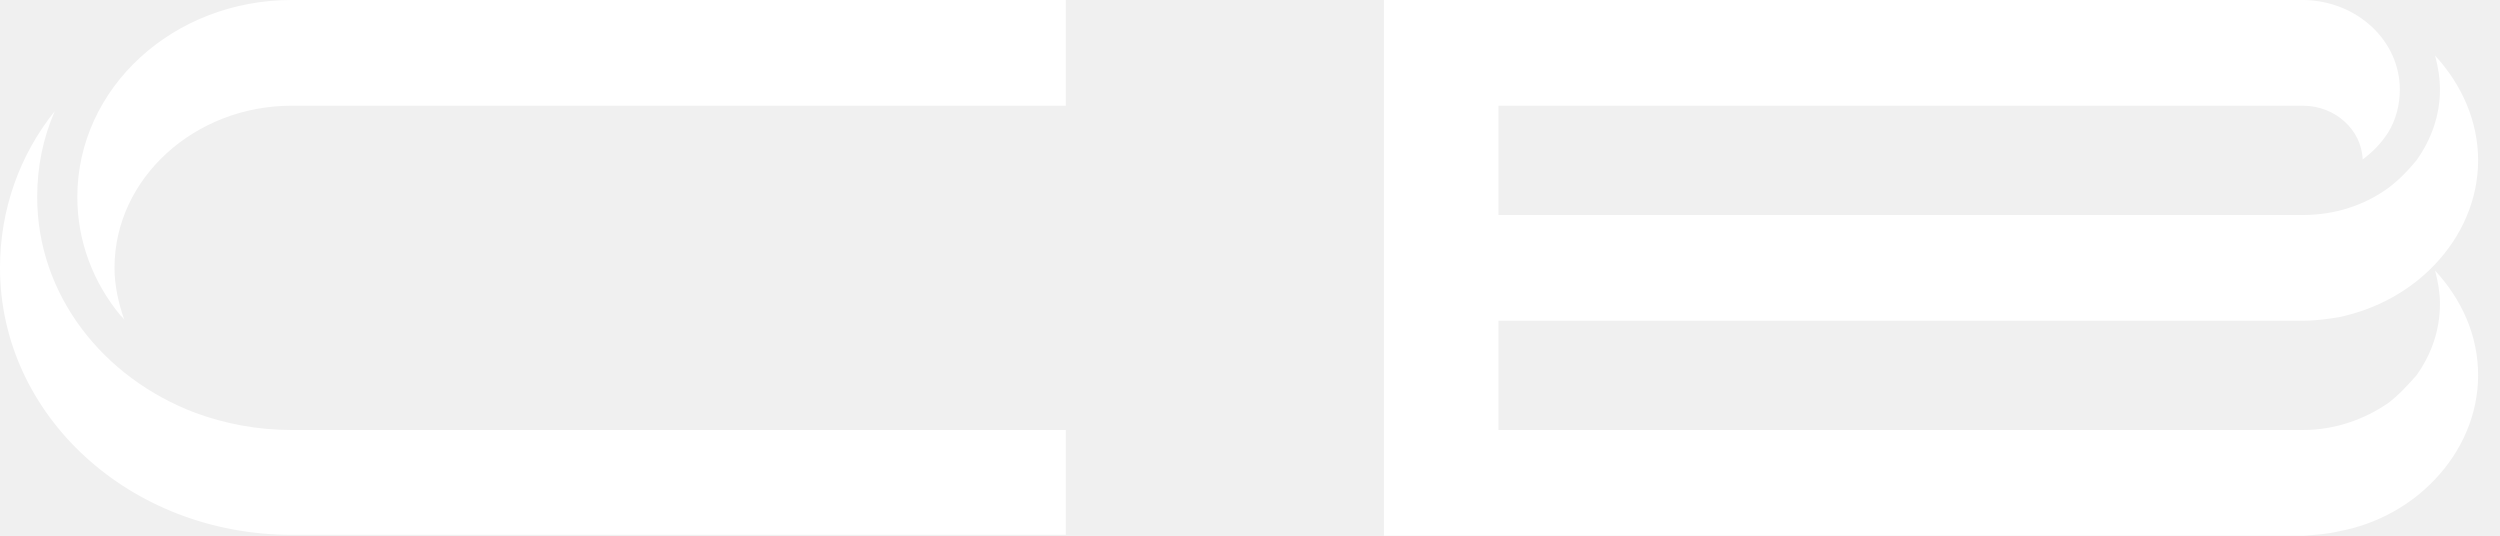
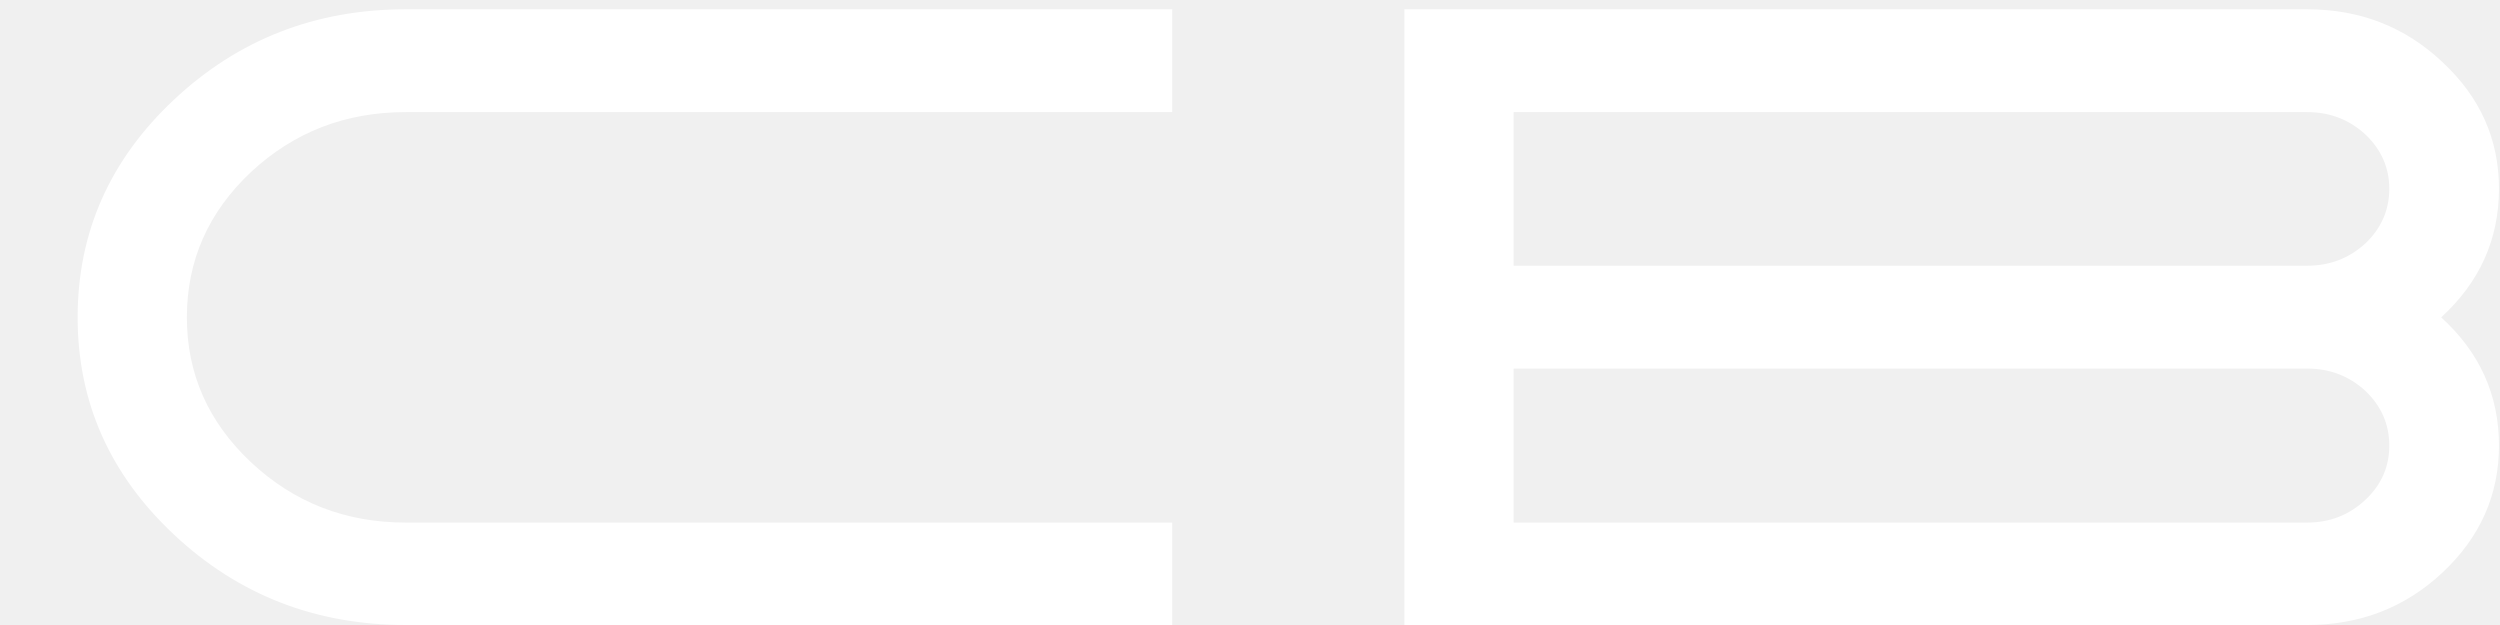
- <svg xmlns="http://www.w3.org/2000/svg" width="56" height="12" viewBox="0 0 56 12" fill="none">
-   <path d="M19.226 2.368H10.786H6.533C4.363 2.368 2.565 3.993 2.565 6C2.565 6.401 2.653 6.783 2.784 7.164C2.762 7.124 2.718 7.084 2.697 7.064C2.083 6.321 1.732 5.398 1.732 4.415C1.732 1.967 3.88 0 6.533 0H19.226H21.397H23.874V1.184V2.368H21.331H21.287H19.226ZM18.262 9.632H14.25H11.729H6.533C5.766 9.632 5.042 9.492 4.385 9.251C2.302 8.468 0.833 6.602 0.833 4.415C0.833 3.732 0.965 3.09 1.228 2.488C0.438 3.472 0 4.696 0 6C0 9.311 2.916 11.98 6.533 11.98H18.262H22.69H23.874V10.816V9.632H21.331H21.287H18.262ZM31 12H33.565H39.879H43.978H45.118H47.837H51.586C51.586 12 51.586 12 51.608 12C51.871 11.98 52.156 11.96 52.397 11.9C53.252 11.739 53.997 11.318 54.545 10.736C55.137 10.114 55.51 9.291 55.51 8.408C55.51 7.505 55.137 6.702 54.545 6.06C54.611 6.301 54.655 6.562 54.655 6.803C54.655 7.405 54.458 7.946 54.129 8.408C53.931 8.629 53.734 8.849 53.493 9.03C52.967 9.391 52.309 9.632 51.586 9.632H43.978H43.408H40.975H33.565V7.184H39.879H45.118H47.837H51.586C51.586 7.184 51.586 7.184 51.608 7.184C51.871 7.184 52.156 7.144 52.397 7.104C53.252 6.923 53.997 6.502 54.545 5.92C55.137 5.298 55.51 4.475 55.51 3.592C55.51 2.709 55.137 1.886 54.545 1.244C54.611 1.485 54.655 1.746 54.655 2.007C54.655 2.589 54.458 3.13 54.129 3.592C53.931 3.833 53.734 4.033 53.493 4.214C52.967 4.595 52.309 4.816 51.586 4.816H45.118H43.408H40.975H33.565V2.368H39.879H42.663H45.118H51.586C52.309 2.368 52.901 2.91 52.923 3.572C53.142 3.411 53.339 3.211 53.493 2.97C53.668 2.689 53.756 2.348 53.756 2.007C53.756 0.903 52.791 0.02 51.608 0C51.586 0 51.586 0 51.586 0H45.25H43.978H43.408H40.975H33.565H31V2.368V9.632V12Z" fill="white" />
+ <svg xmlns="http://www.w3.org/2000/svg" width="56" height="14" viewBox="0 0 56 14" fill="none">
+   <g clip-path="url(#clip0_1088_2424)">
+     <path d="M26.258 14H9.09C7.068 14 5.337 13.325 3.898 11.976C2.459 10.627 1.739 9.004 1.739 7.109C1.739 5.207 2.459 3.581 3.898 2.232C5.337 0.883 7.068 0.208 9.09 0.208H26.258V2.511H9.09C7.74 2.511 6.585 2.958 5.625 3.851C4.666 4.751 4.186 5.837 4.186 7.109C4.186 8.375 4.666 9.457 5.625 10.357C6.585 11.256 7.74 11.706 9.09 11.706H26.258V14ZM33.905 5.952H51.68C52.187 5.952 52.623 5.785 52.986 5.451C53.342 5.111 53.52 4.703 53.52 4.227C53.52 3.758 53.342 3.353 52.986 3.013C52.623 2.679 52.187 2.511 51.68 2.511H33.905V5.952ZM33.905 11.706H51.68C52.187 11.706 52.623 11.536 52.986 11.195C53.342 10.861 53.52 10.456 53.52 9.981C53.52 9.505 53.342 9.097 52.986 8.757C52.623 8.423 52.187 8.256 51.68 8.256H33.905V11.706ZM31.458 14V0.208H51.68C52.866 0.208 53.877 0.603 54.713 1.393C55.556 2.177 55.977 3.122 55.977 4.227C55.977 5.358 55.546 6.319 54.682 7.109C55.546 7.893 55.977 8.85 55.977 9.981C55.977 11.086 55.556 12.034 54.713 12.824C53.877 13.608 52.866 14 51.68 14H31.458Z" fill="white" />
+   </g>
+   <defs>
+     <clipPath id="clip0_1088_2424">
+       <rect width="56" height="14" fill="white" />
+     </clipPath>
+   </defs>
</svg>
